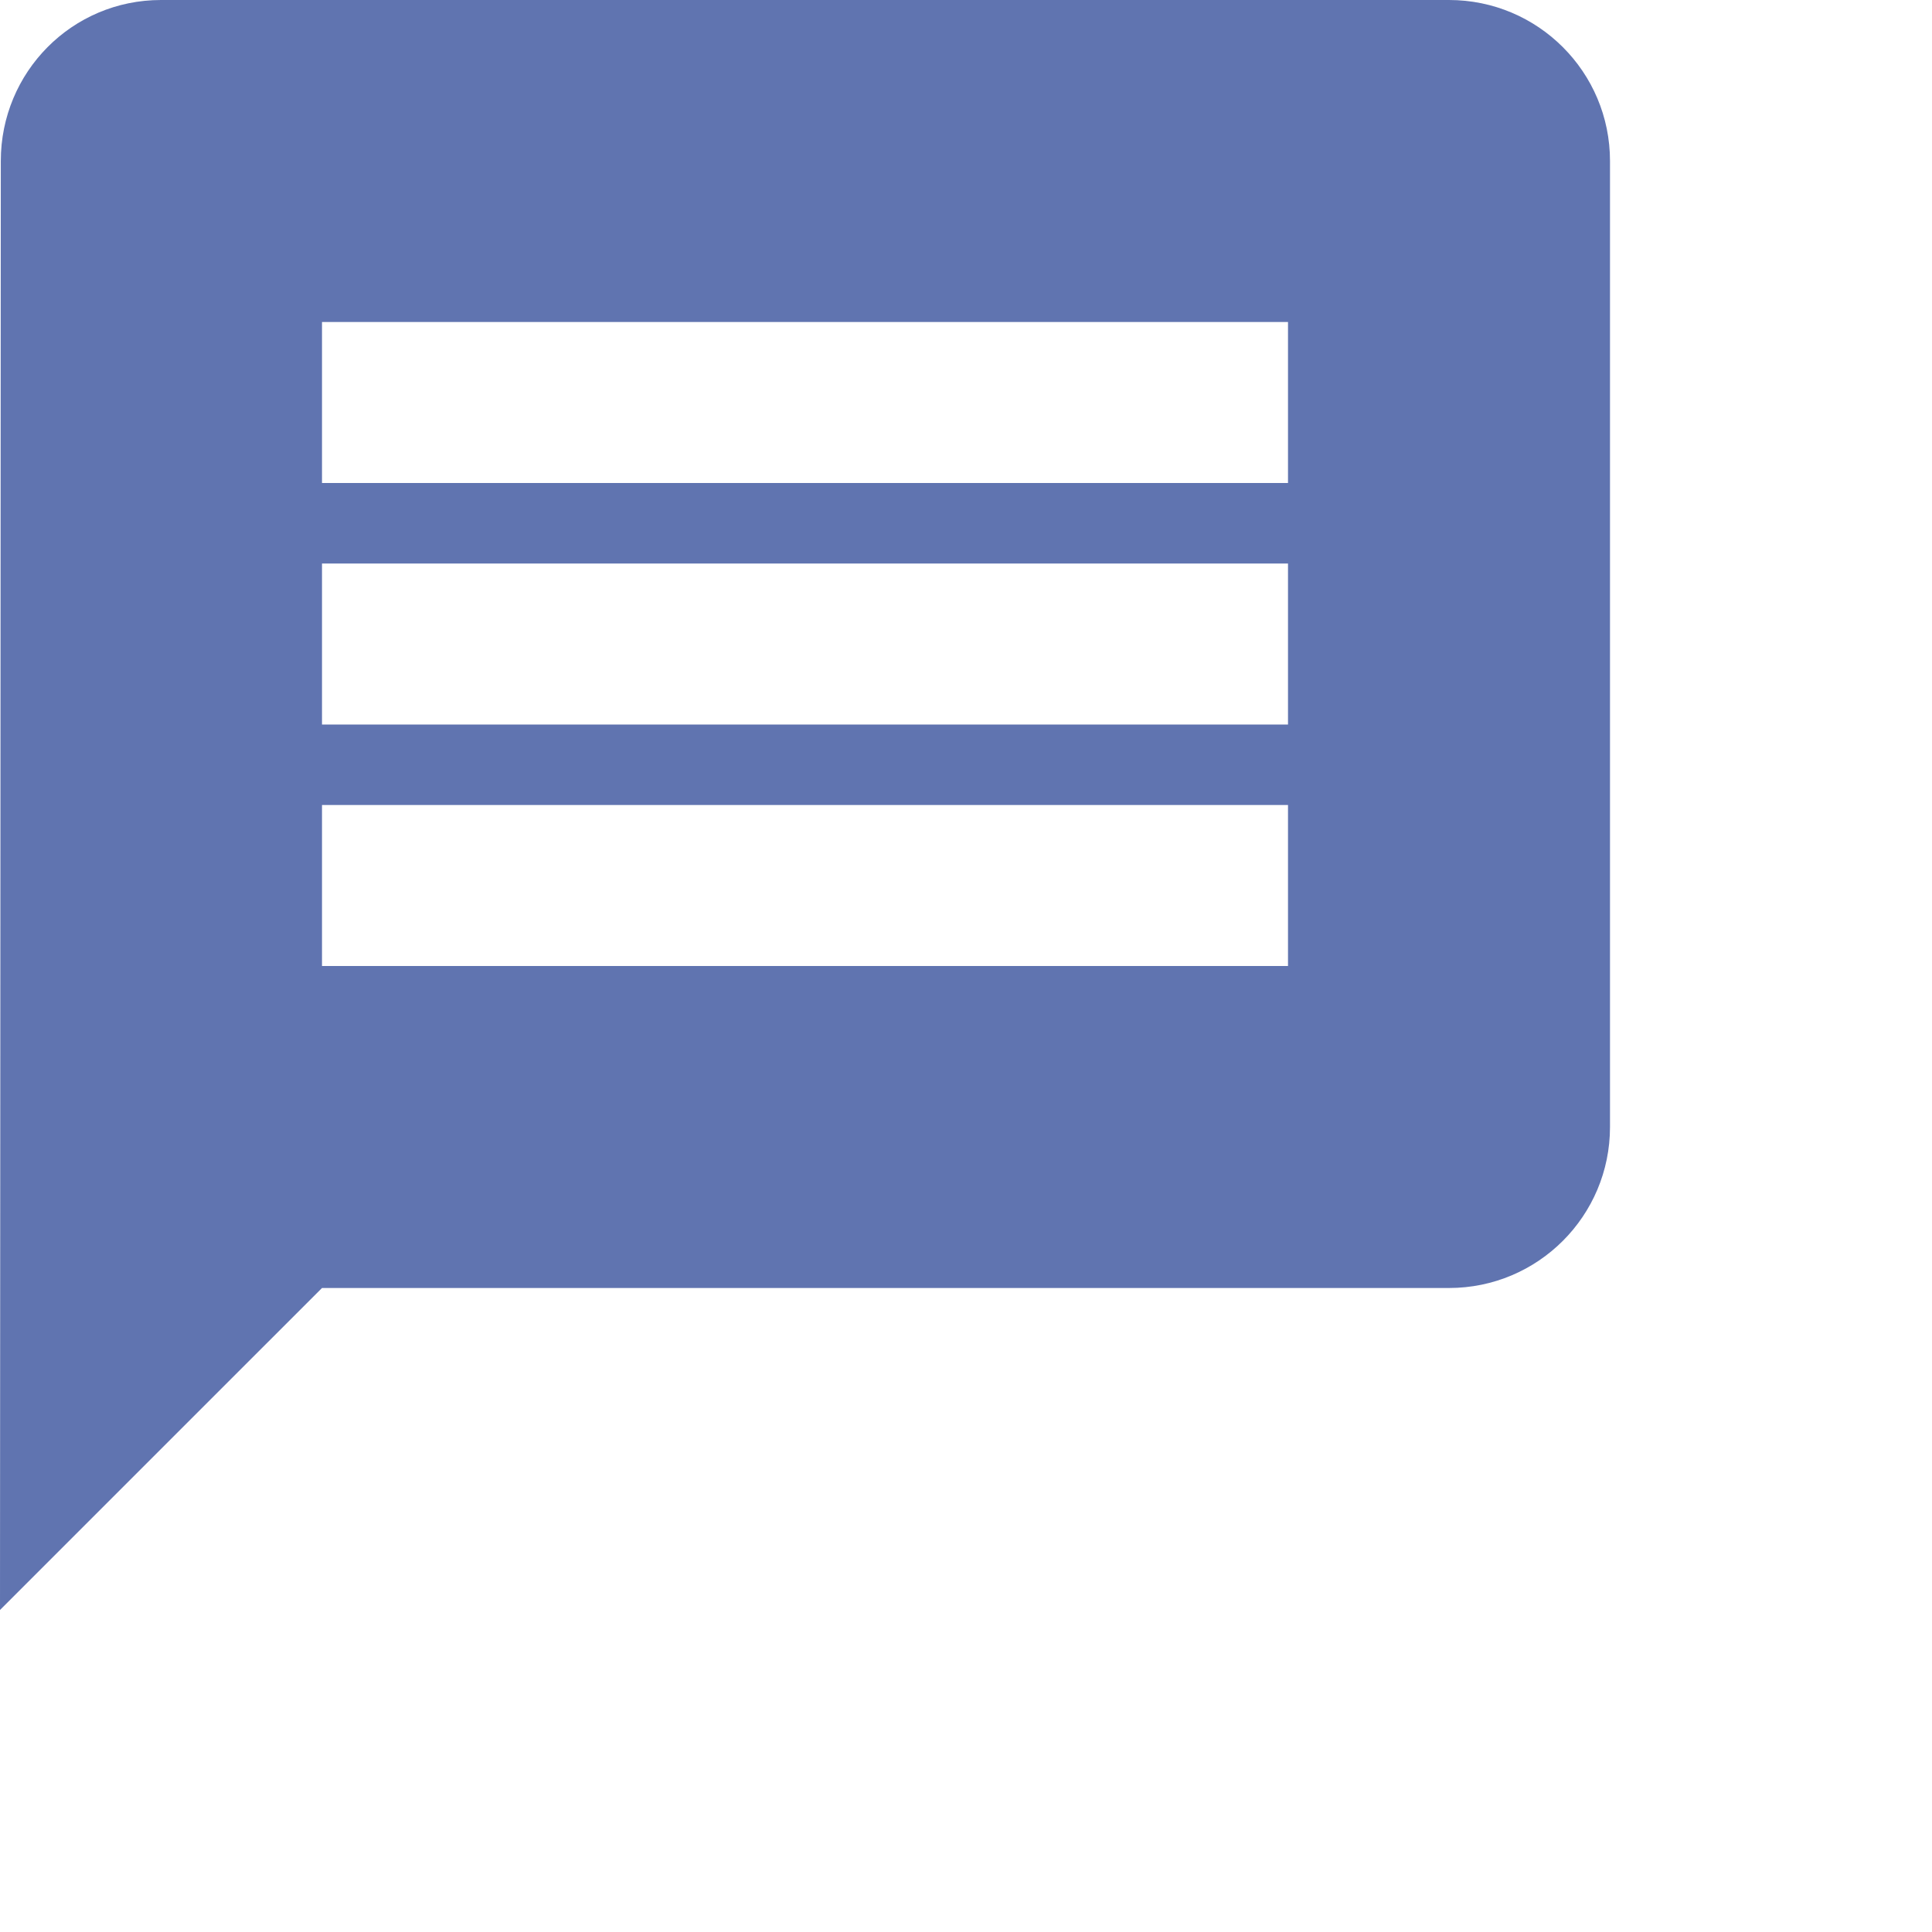
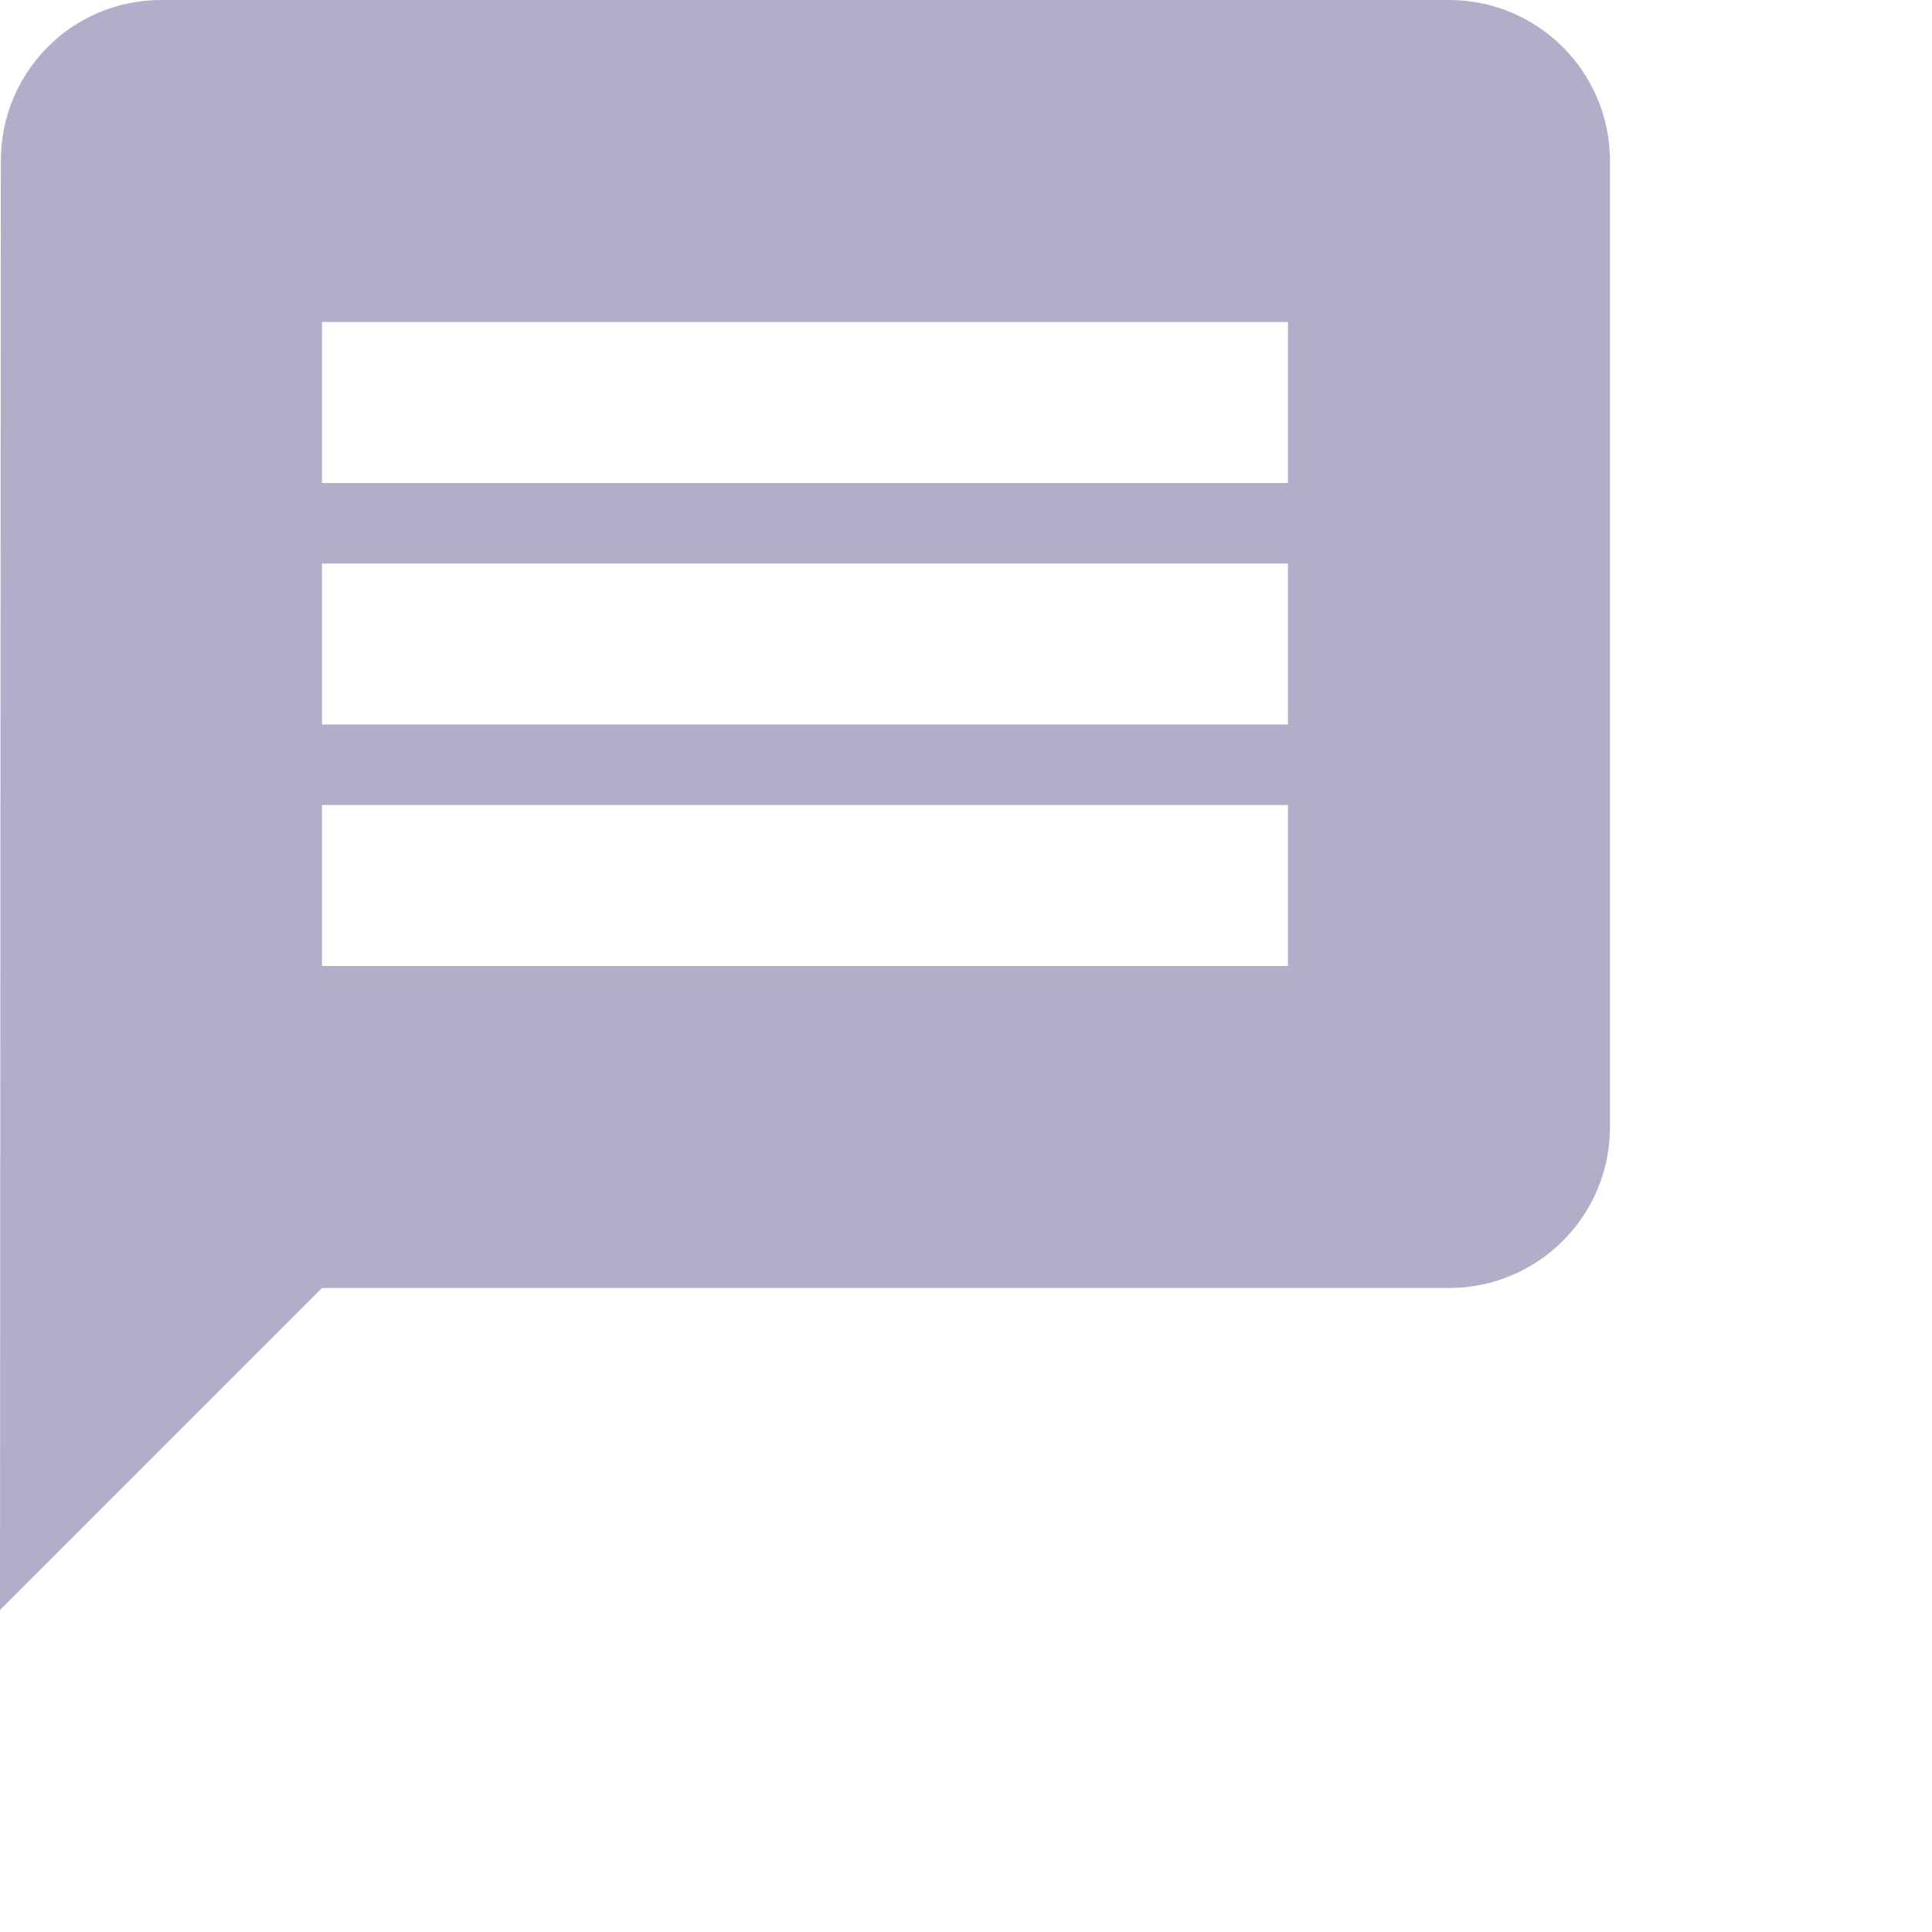
- <svg fill="#6074b0" viewBox="0 0 48 48">
+ <svg fill="#b2aeca" viewBox="0 0 48 48">
  <path d="m36 0h-32c-2.21 0-3.98 1.79-3.98 4l-.02 36 8-8h28c2.21 0 4-1.79 4-4v-24c0-2.21-1.79-4-4-4m-4 24h-24v-4h24v4zm0-6h-24v-4h24v4m0-6h-24v-4h24v4" />
</svg>
